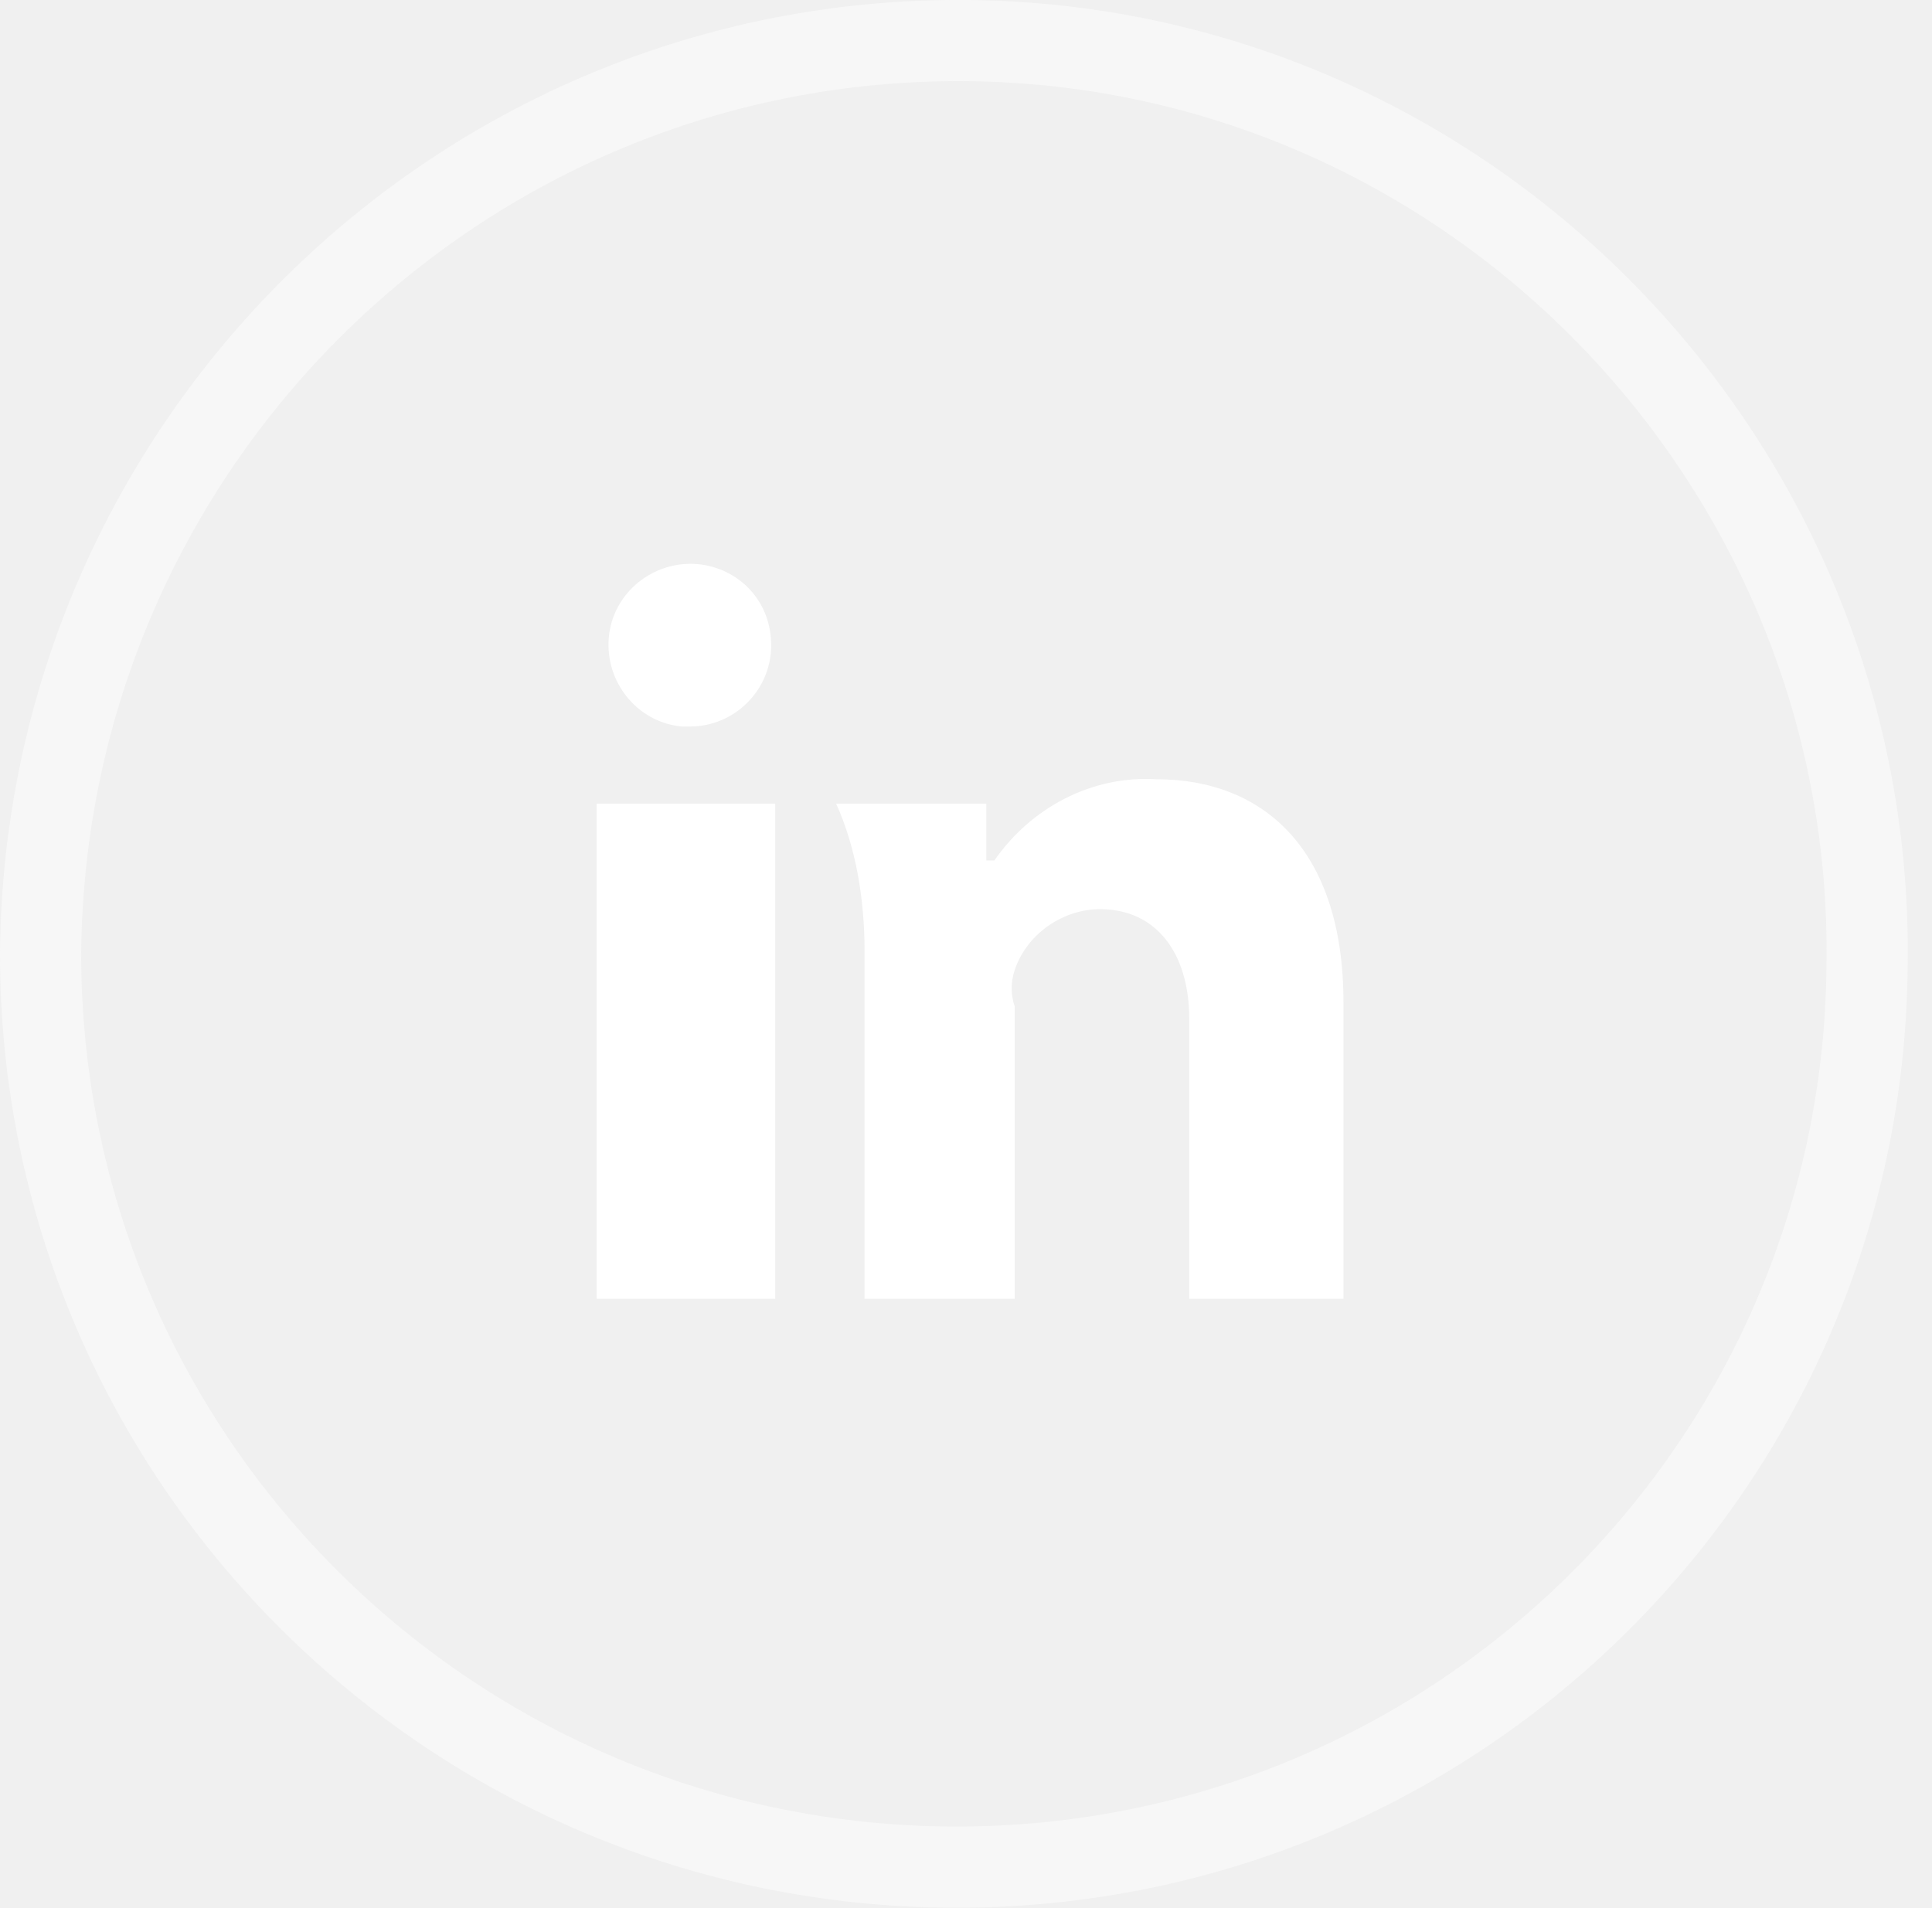
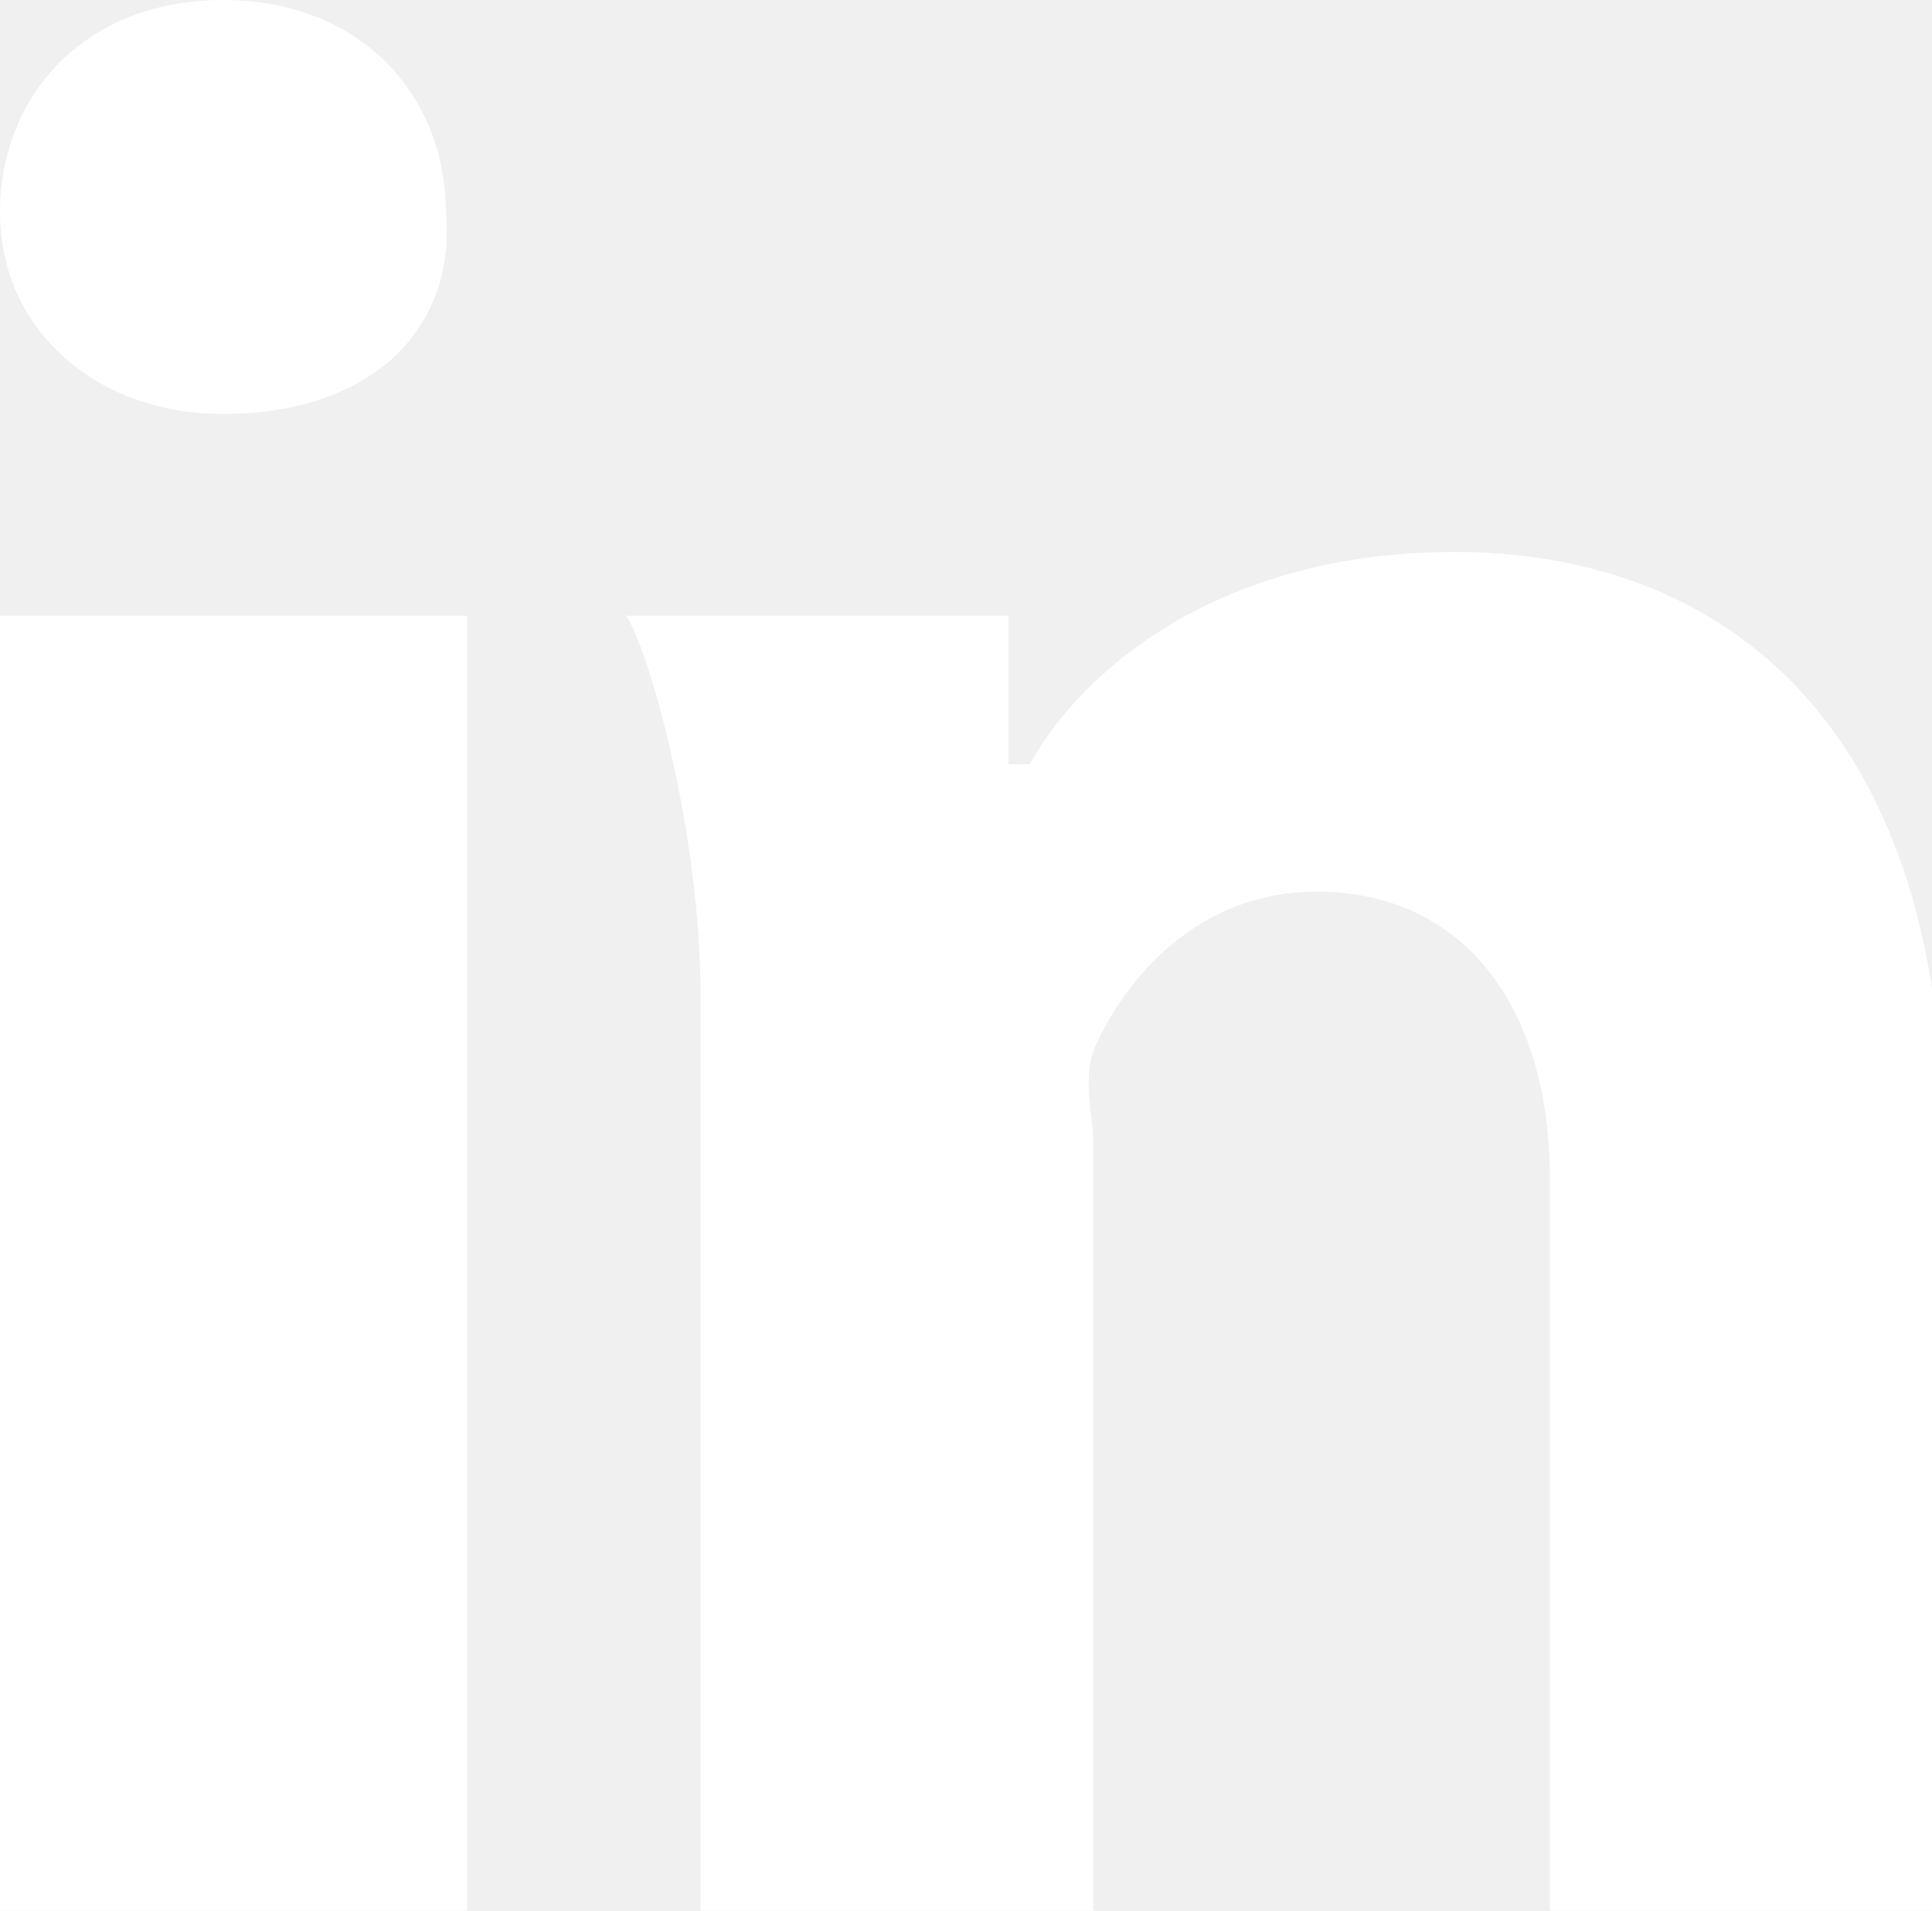
- <svg xmlns="http://www.w3.org/2000/svg" version="1.1" id="linkedin" x="0px" y="0px" viewBox="0 0 47.6 47" style="enable-background:new 0 0 47.6 47;" xml:space="preserve">
+ <svg xmlns="http://www.w3.org/2000/svg" version="1.1" id="Layer_1" x="0px" y="0px" viewBox="0 0 18.2 18" style="enable-background:new 0 0 18.2 18;" xml:space="preserve">
  <style type="text/css">
- 	.st0{fill:#FFFFFF;fill-opacity:0;stroke:#F7F7F7;stroke-width:2;stroke-linejoin:round;}
- 	.st1{fill:#FFFFFF;}
+ 	.st0{fill-rule:evenodd;clip-rule:evenodd;fill:#FFFFFF;}
</style>
-   <path id="Ellipse" class="st0" d="M23.8,1C36.2,1.1,46.2,11.4,46,23.8C45.9,36.2,35.7,46.2,23.2,46C10.9,45.8,1,35.8,1,23.5  C1.1,11,11.3,0.9,23.8,1z" />
-   <path id="linkedin-2" class="st1" d="M29.3,32v-6.9c0-1.6-0.8-2.7-2.2-2.7c-0.9,0-1.8,0.6-2.1,1.5c-0.1,0.3-0.1,0.6,0,0.9V32h-3.7  v-8.6c0-1.2-0.2-2.5-0.7-3.6h3.7v1.4l0.2,0c0.9-1.3,2.4-2.1,4-2c2.6,0,4.6,1.7,4.6,5.5V32H29.3z M14.7,19.8h4.4V32h-4.4V19.8z   M16.8,17.9c-1.1-0.1-1.9-1.1-1.8-2.2c0.1-1.1,1.1-1.9,2.2-1.8c1,0.1,1.8,0.9,1.8,2c0,1.1-0.9,2-2,2C16.9,17.9,16.9,17.9,16.8,17.9z  " />
+   <path class="st0" d="M14.6,18v-6.9c0-1.6-0.8-2.7-2.2-2.7c-1.1,0-1.8,0.8-2.1,1.5c-0.1,0.3,0,0.6,0,0.9V18H6.6V9.4  c0-1.6-0.5-3.3-0.7-3.6h3.6v1.4l0.2,0c0.5-0.9,1.8-2,4-2c2.6,0,4.6,1.7,4.6,5.5V18H14.6z M0,5.8h4.4V18L0,18V5.8z M2.1,3.9  C0.9,3.9,0,3.1,0,2c0-1.1,0.8-2,2.1-2c1.3,0,2.1,0.9,2.1,2C4.3,3.1,3.5,3.9,2.1,3.9z" />
</svg>
